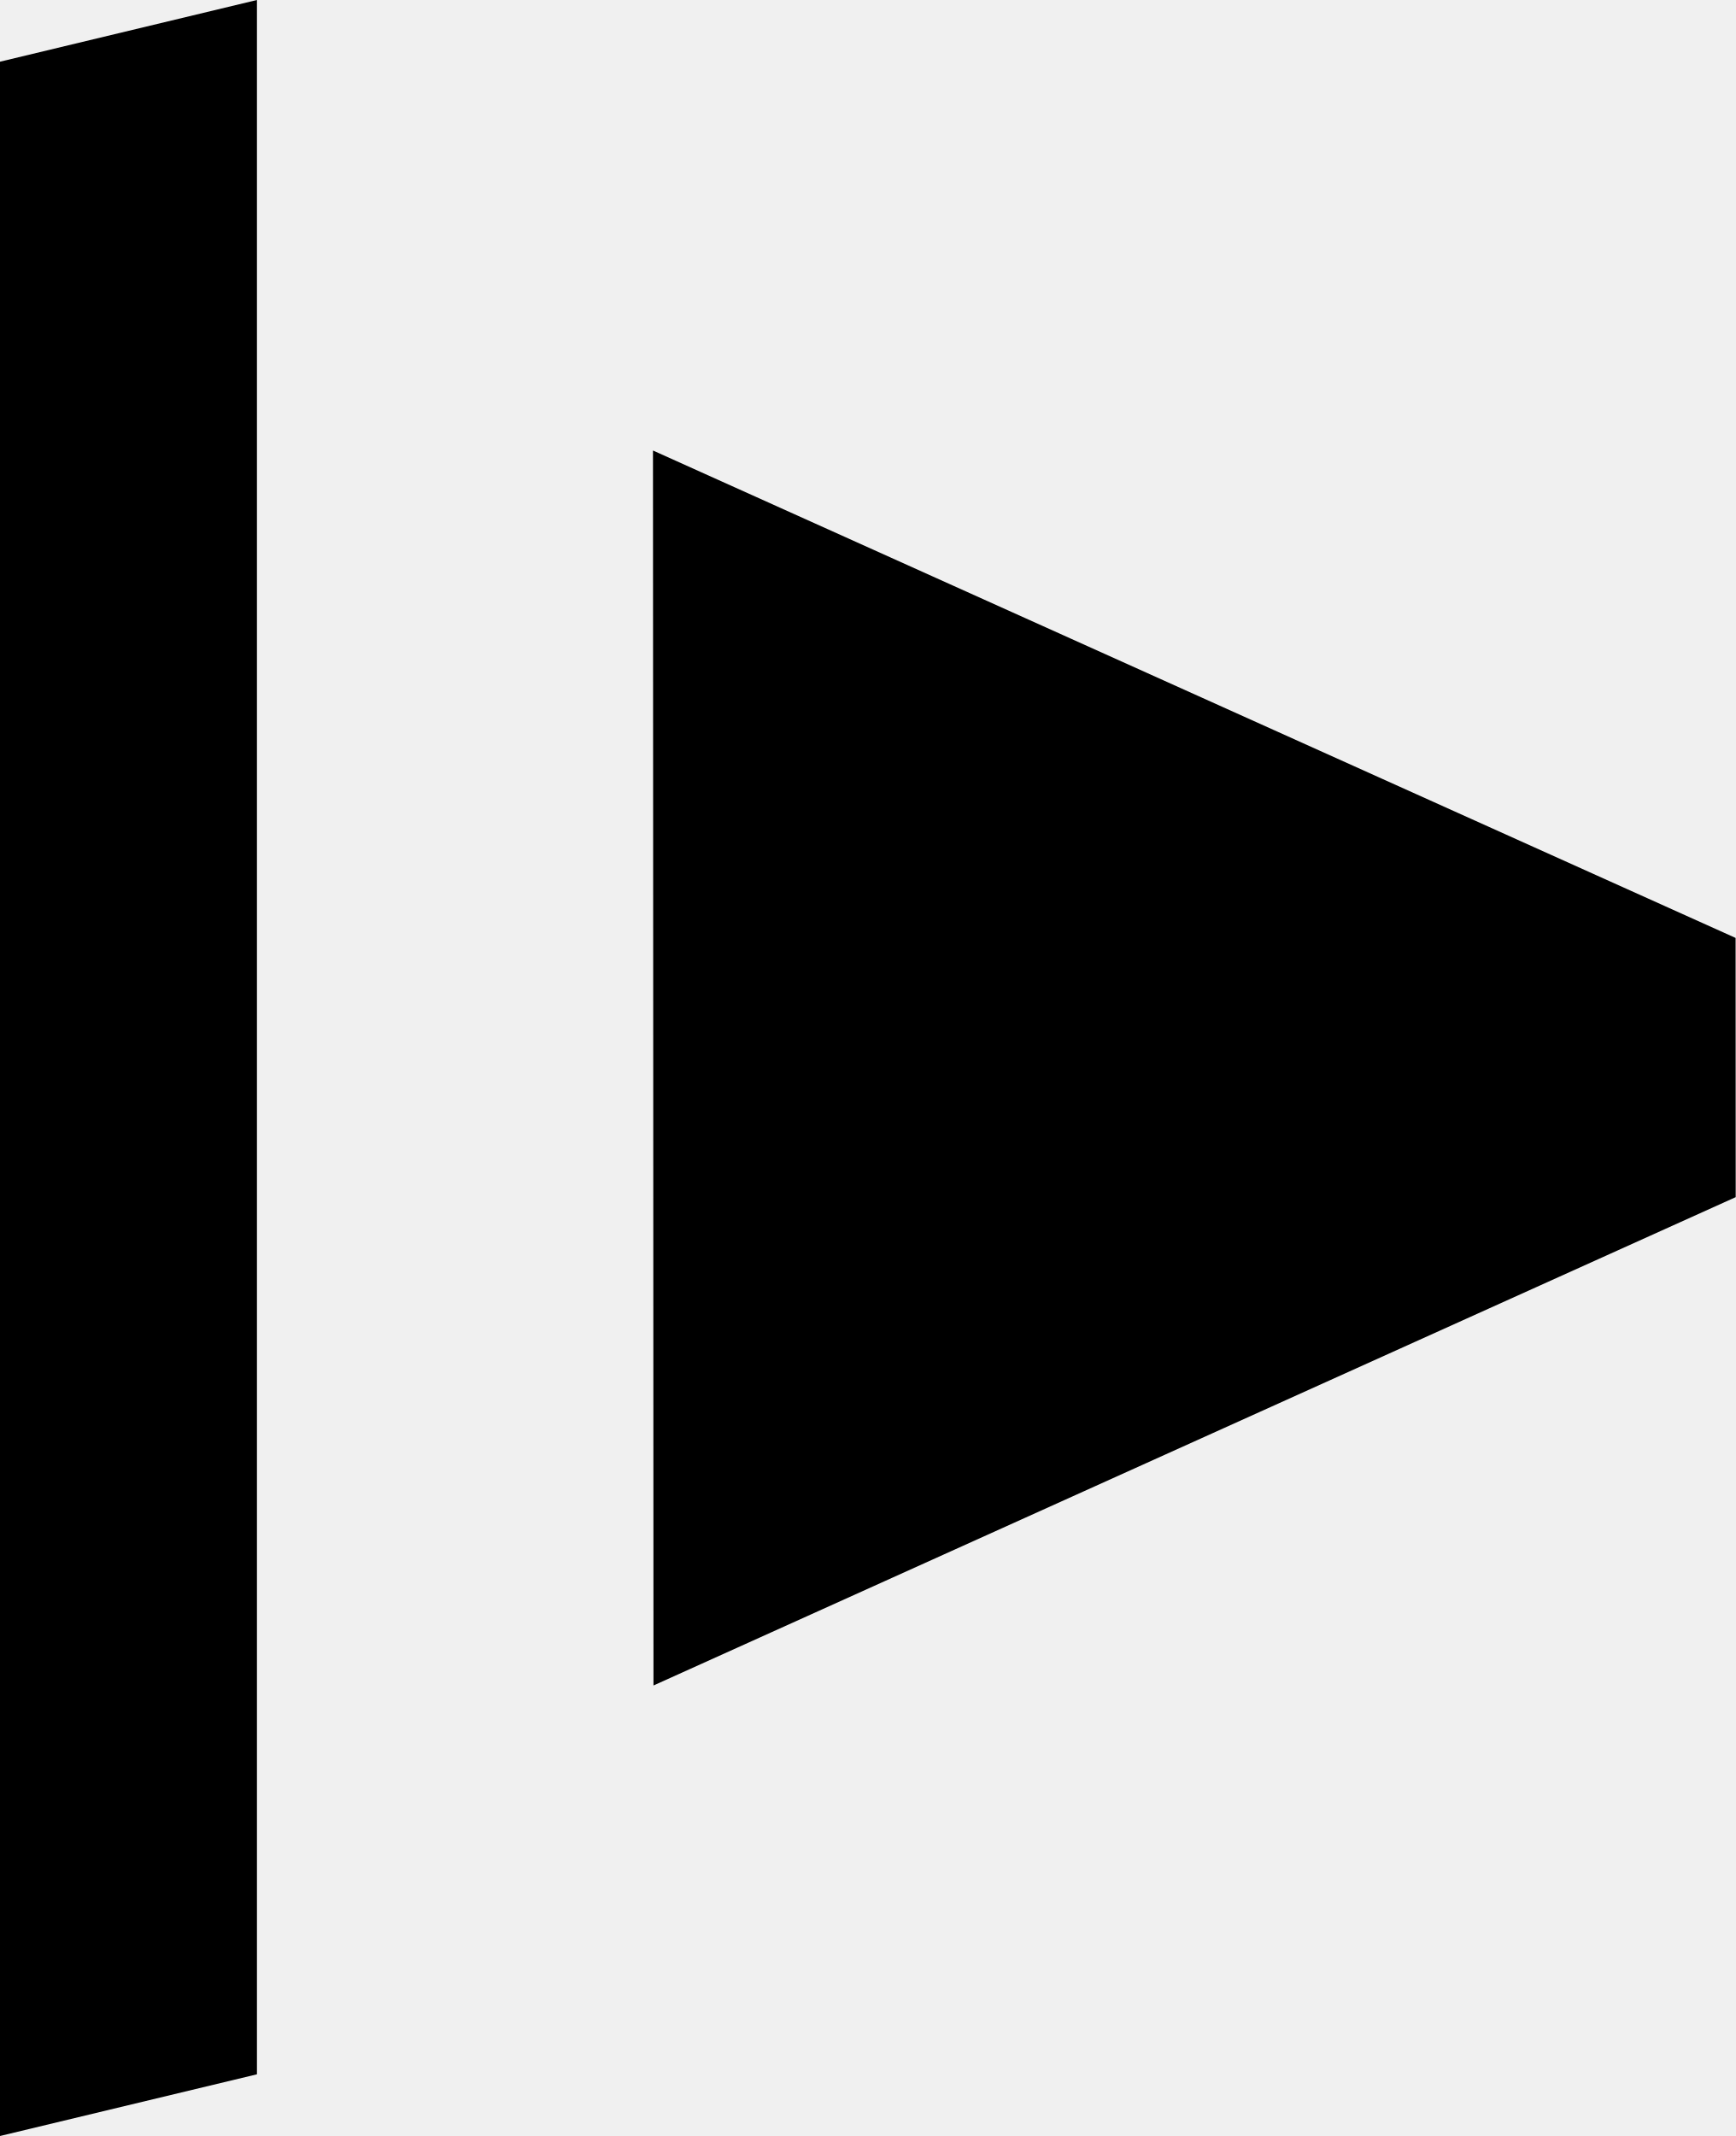
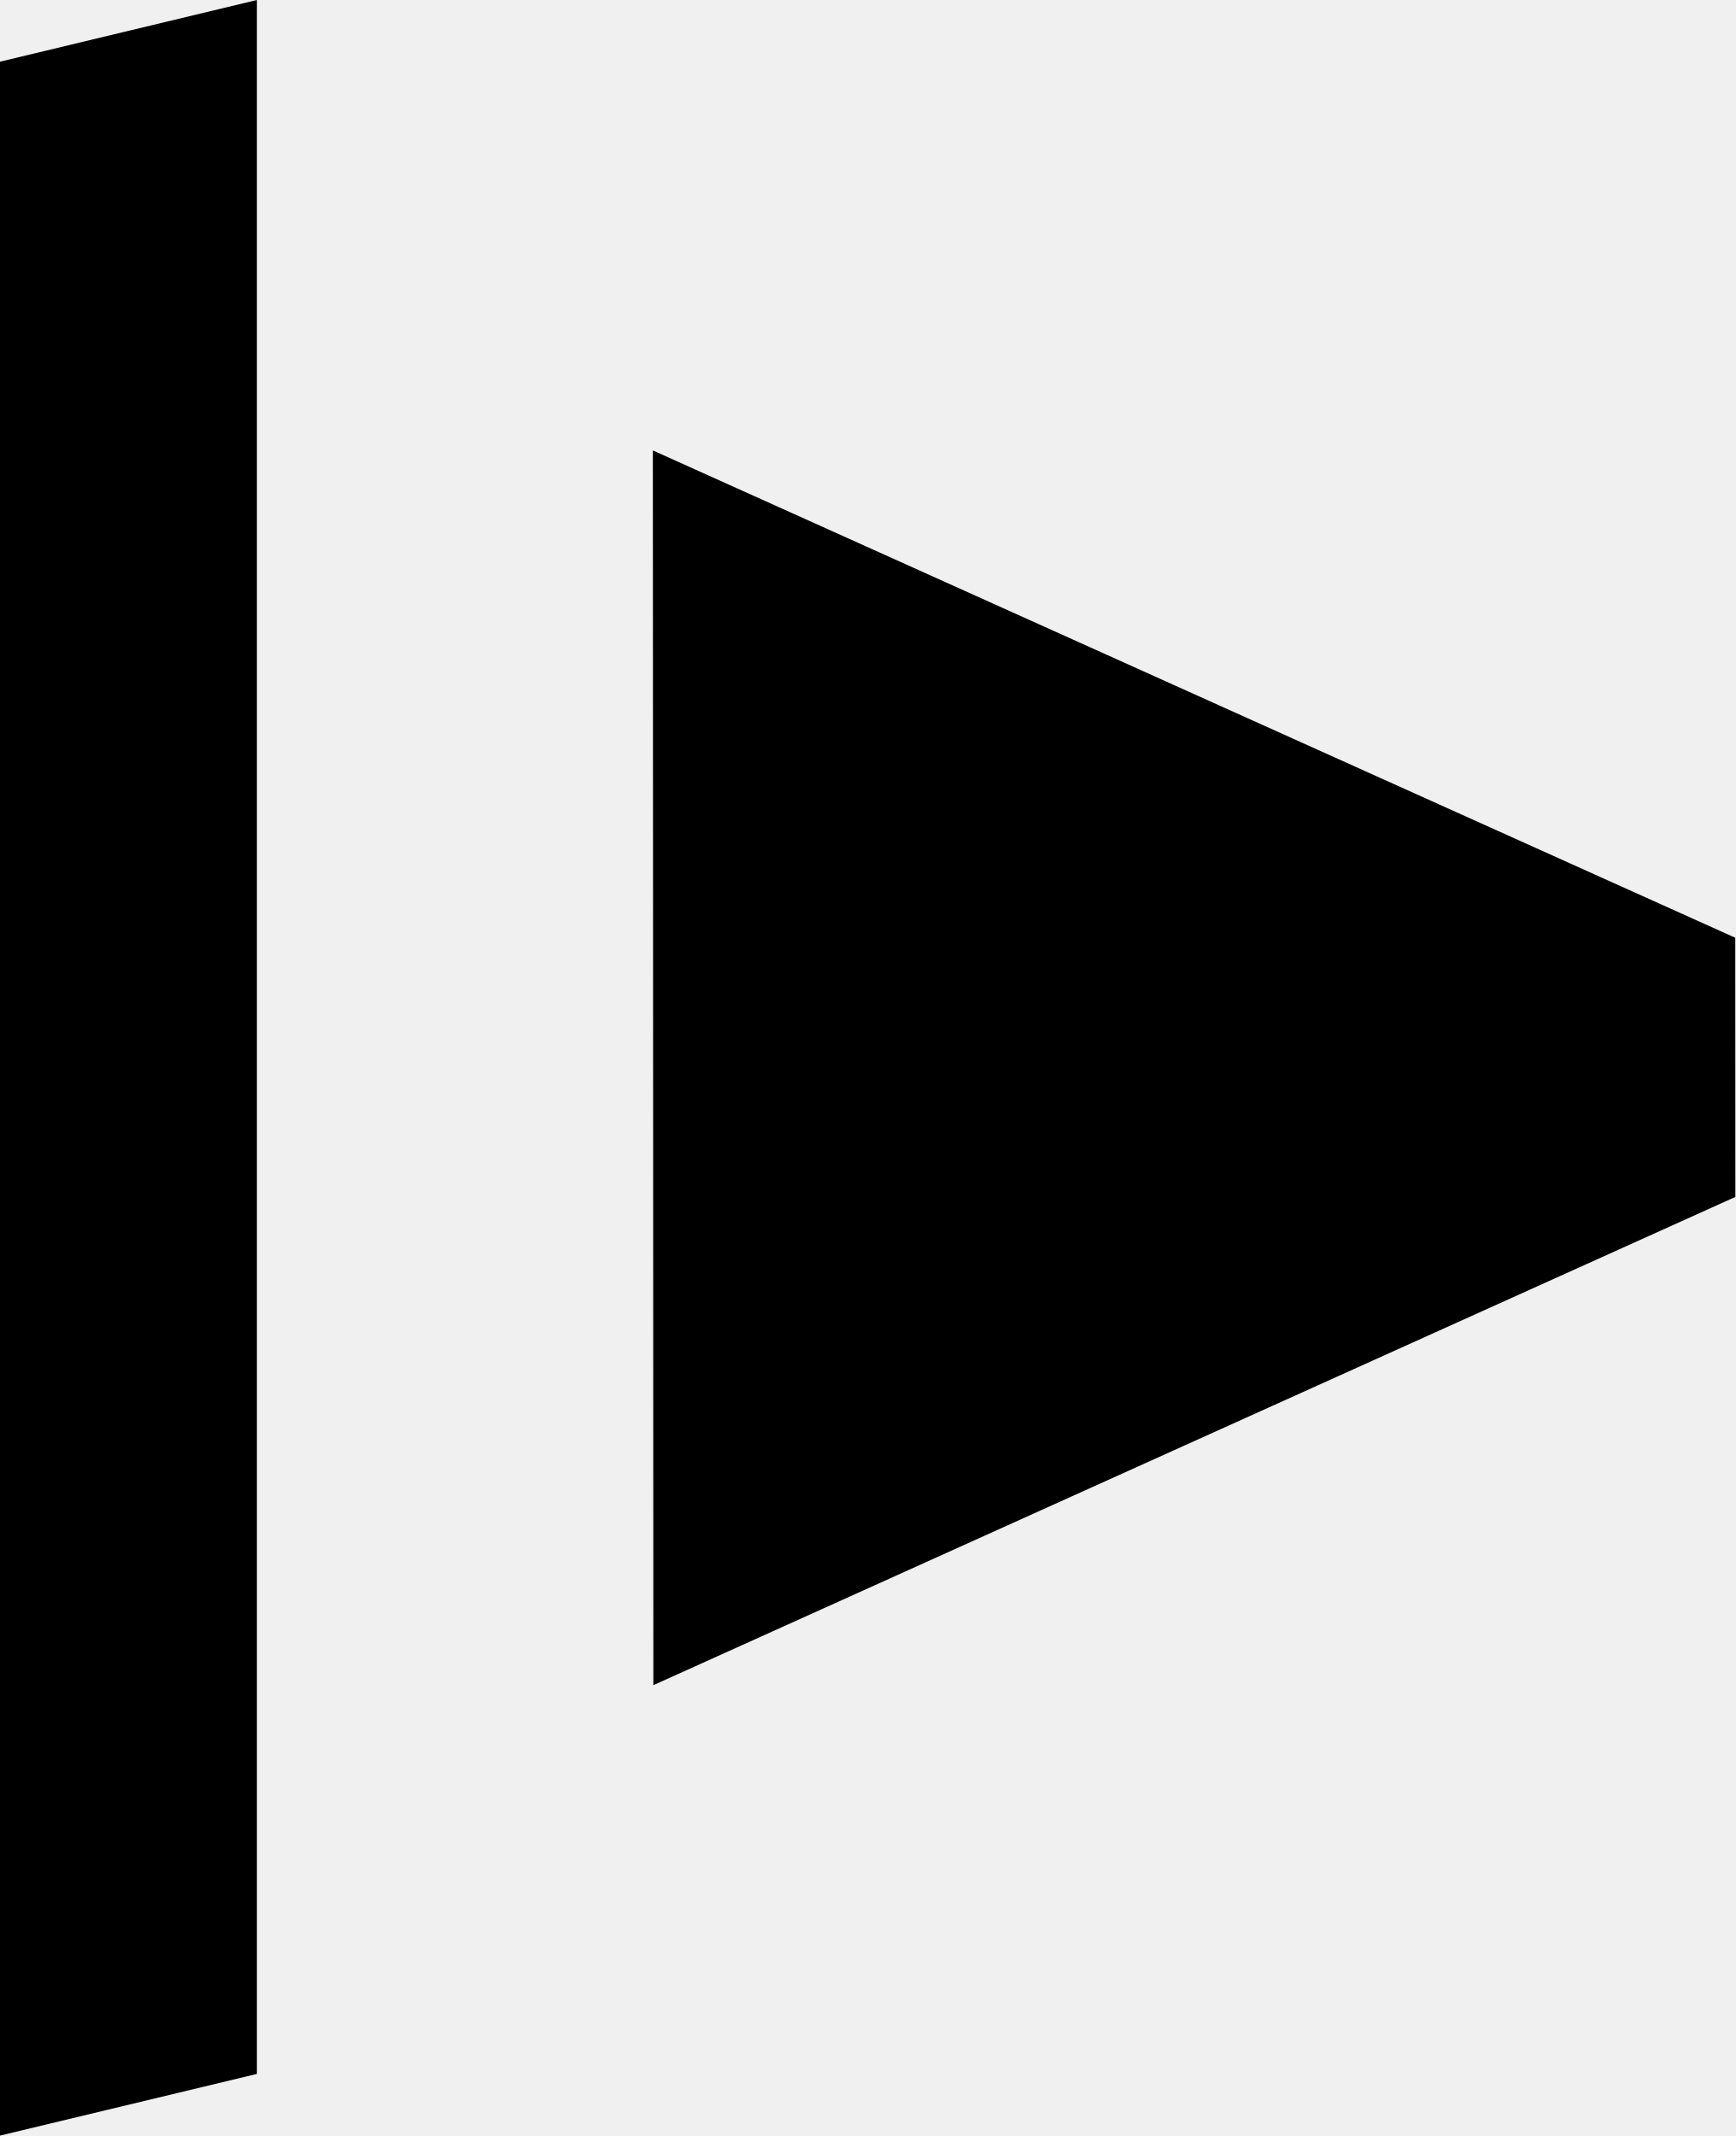
- <svg xmlns="http://www.w3.org/2000/svg" viewBox="0 0 127.378 156.742" fill="none" version="1.1" id="svg41" width="127.378" height="156.742">
+ <svg xmlns="http://www.w3.org/2000/svg" viewBox="0 0 406.33 500" fill="none" version="1.1" id="svg41" width="100%" height="100%">
  <defs id="defs39">
    <clipPath id="clip0_1784_36155">
      <rect width="146" height="122" fill="#ffffff" transform="translate(37,42)" id="rect36" x="0" y="0" />
    </clipPath>
  </defs>
-   <g transform="matrix(0,0.3818864,-0.3818864,0,1488.316,-111.6491)" id="g516" style="clip-rule:evenodd;fill-rule:evenodd;stroke-linejoin:round;stroke-miterlimit:2">
+   <g transform="matrix(0,1.217975,-1.217975,0,4746.782,-356.0895)" id="g516" style="clip-rule:evenodd;fill-rule:evenodd;stroke-linejoin:round;stroke-miterlimit:2">
    <g transform="translate(-1026.61,3231.23)" id="g514">
      <g transform="translate(0,-257.882)" id="g512">
-         <g transform="rotate(100.8,489.6473,1541.303)" id="g506">
- 
-                 </g>
+         <g transform="rotate(100.8,489.6473,1541.303)" id="g506" />
        <g transform="translate(873.583,-38.5703)" id="g510">
          <path d="m 445.389,913.119 h 398.587 l 11.854,49.378 H 457.244 Z" style="fill:currentColor" id="path508" />
        </g>
      </g>
    </g>
  </g>
-   <g transform="matrix(0,0.3818864,-0.3818864,0,1488.316,-110.5612)" id="g516-3" style="clip-rule:evenodd;fill-rule:evenodd;stroke-linejoin:round;stroke-miterlimit:2">
+   <g transform="matrix(0,1.217975,-1.217975,0,4746.782,-352.6199)" id="g516-3" style="clip-rule:evenodd;fill-rule:evenodd;stroke-linejoin:round;stroke-miterlimit:2">
    <g transform="translate(-1026.61,3231.23)" id="g514-6">
      <g transform="translate(0,-257.882)" id="g512-7">
        <g transform="rotate(100.8,489.6473,1541.303)" id="g506-5">
          <path d="m -633.051,730.613 -9.354,-48.925 186.703,-131.142 44.561,233.084 z" style="fill:currentColor" id="path504-3" />
        </g>
-         <g transform="translate(873.583,-38.5703)" id="g510-5">
- 
-                 </g>
+         <g transform="translate(873.583,-38.5703)" id="g510-5" />
      </g>
    </g>
  </g>
</svg>
